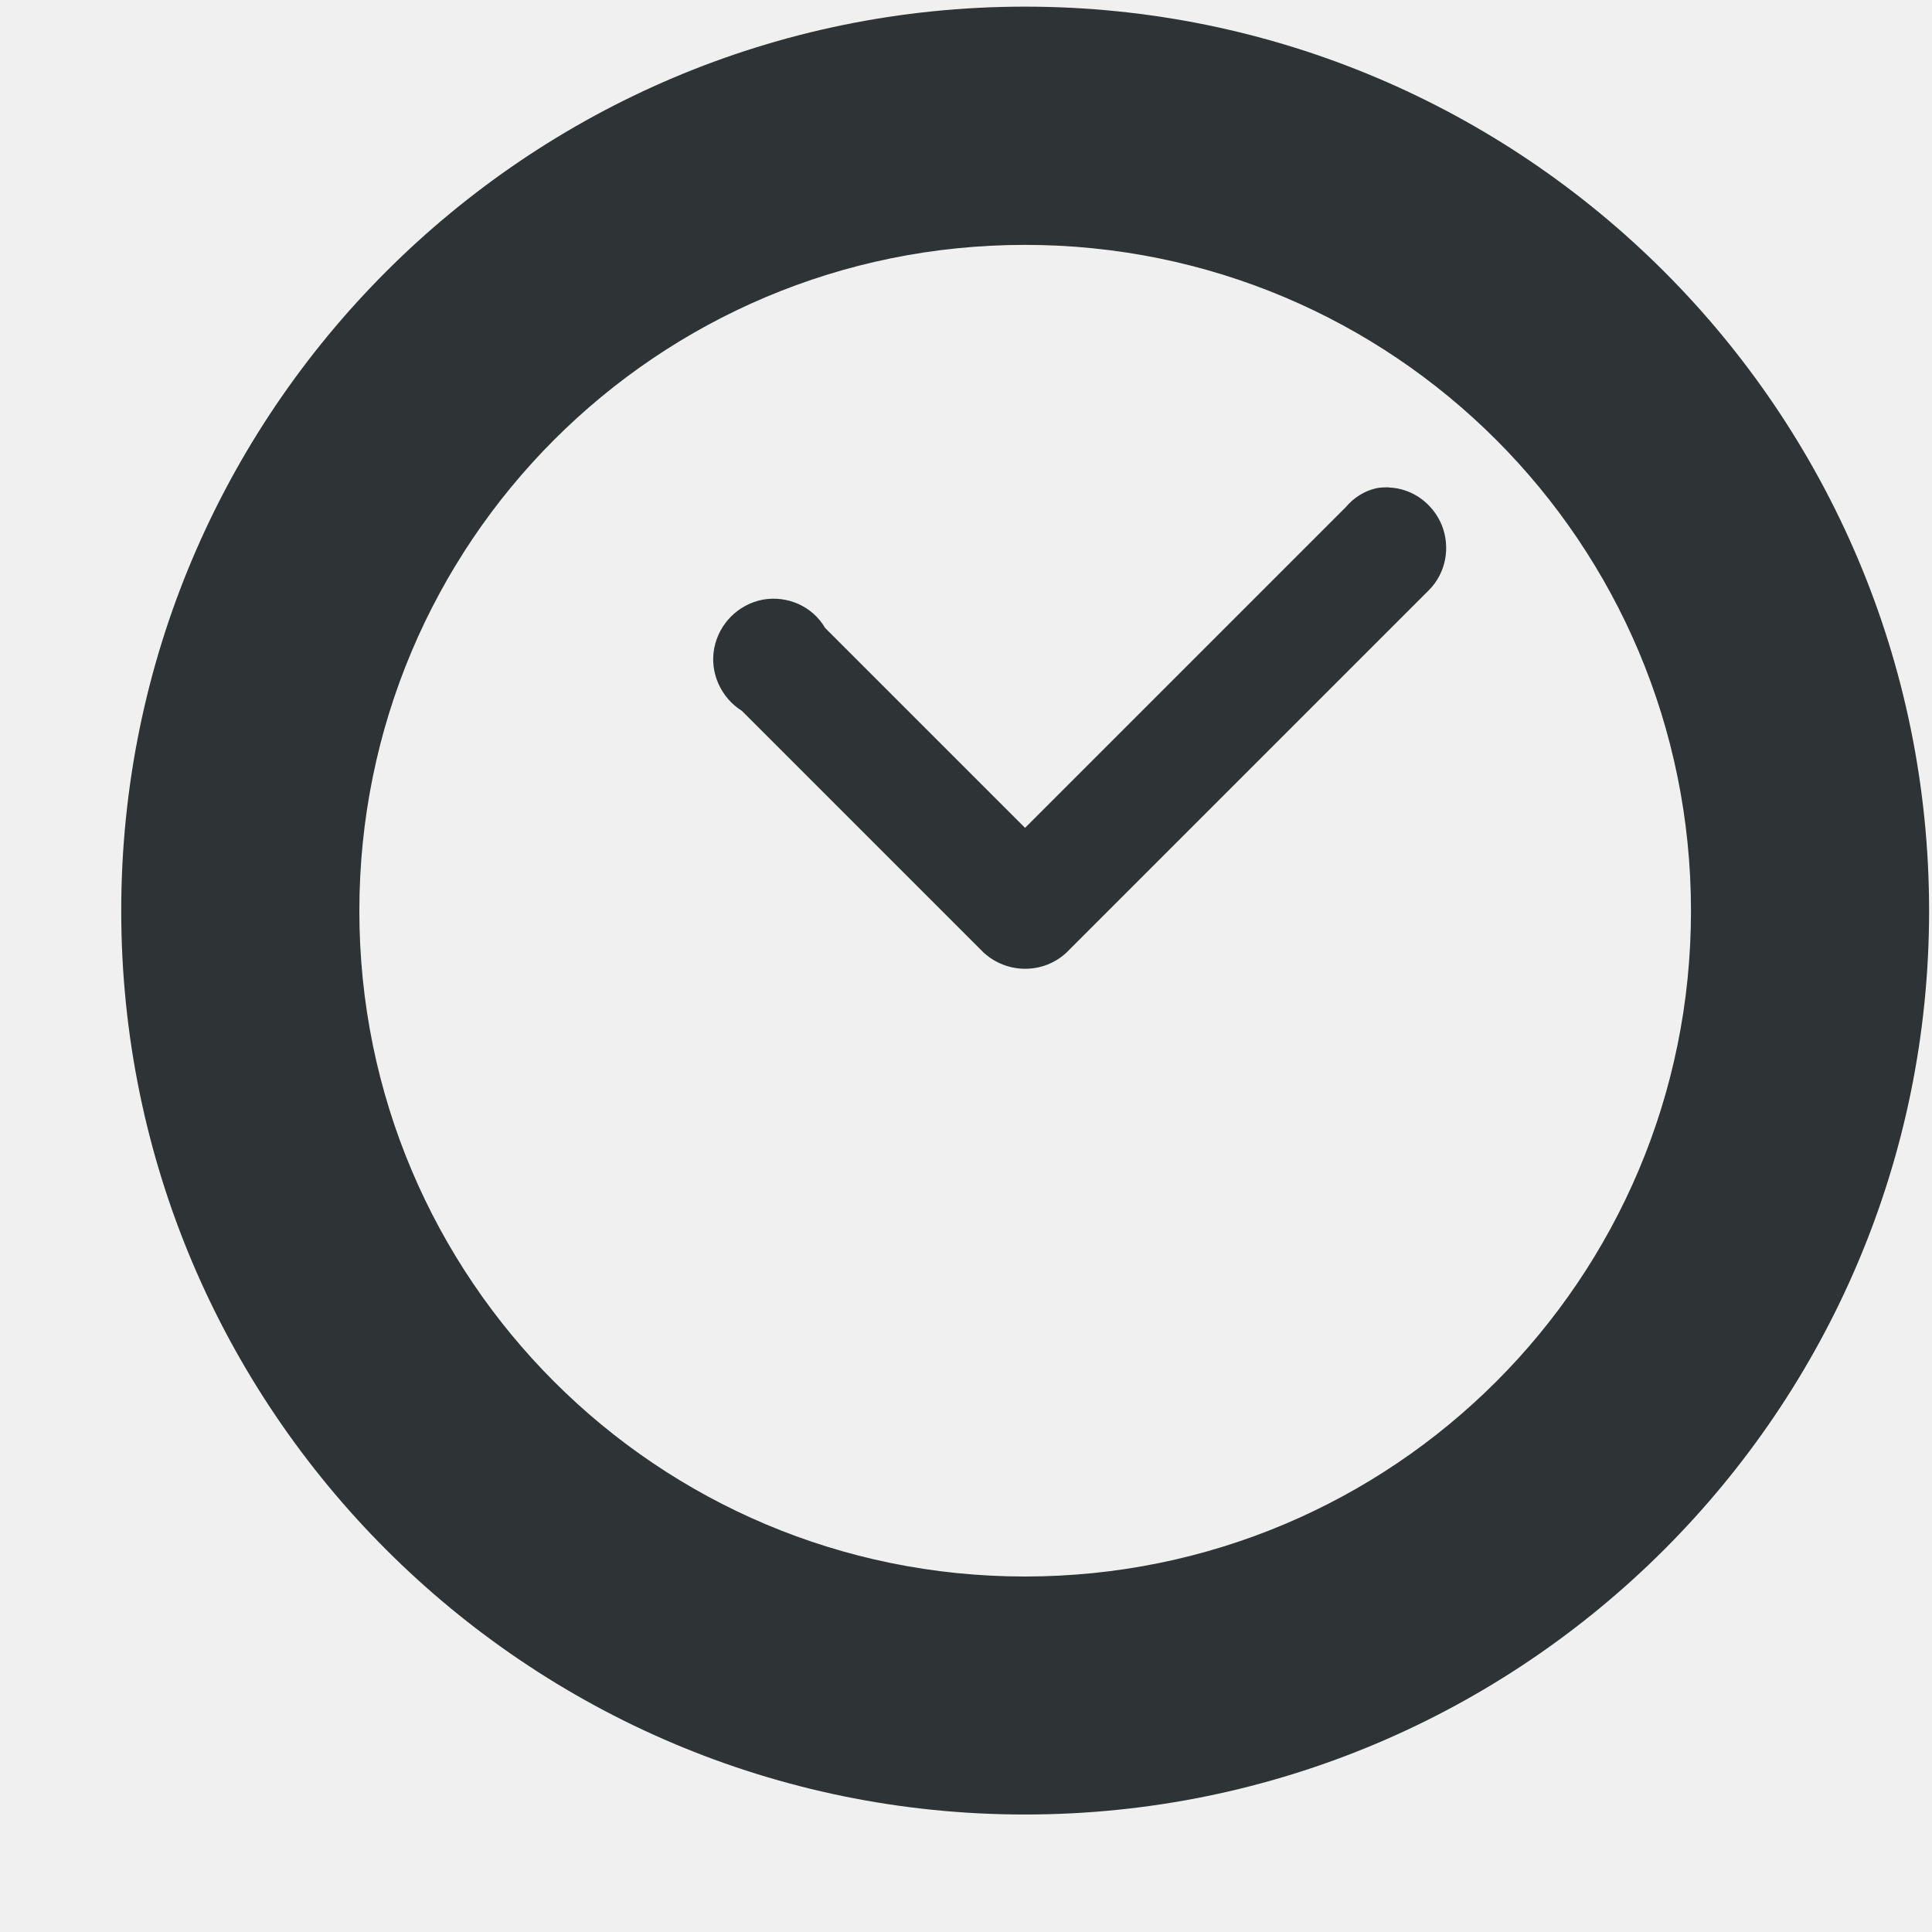
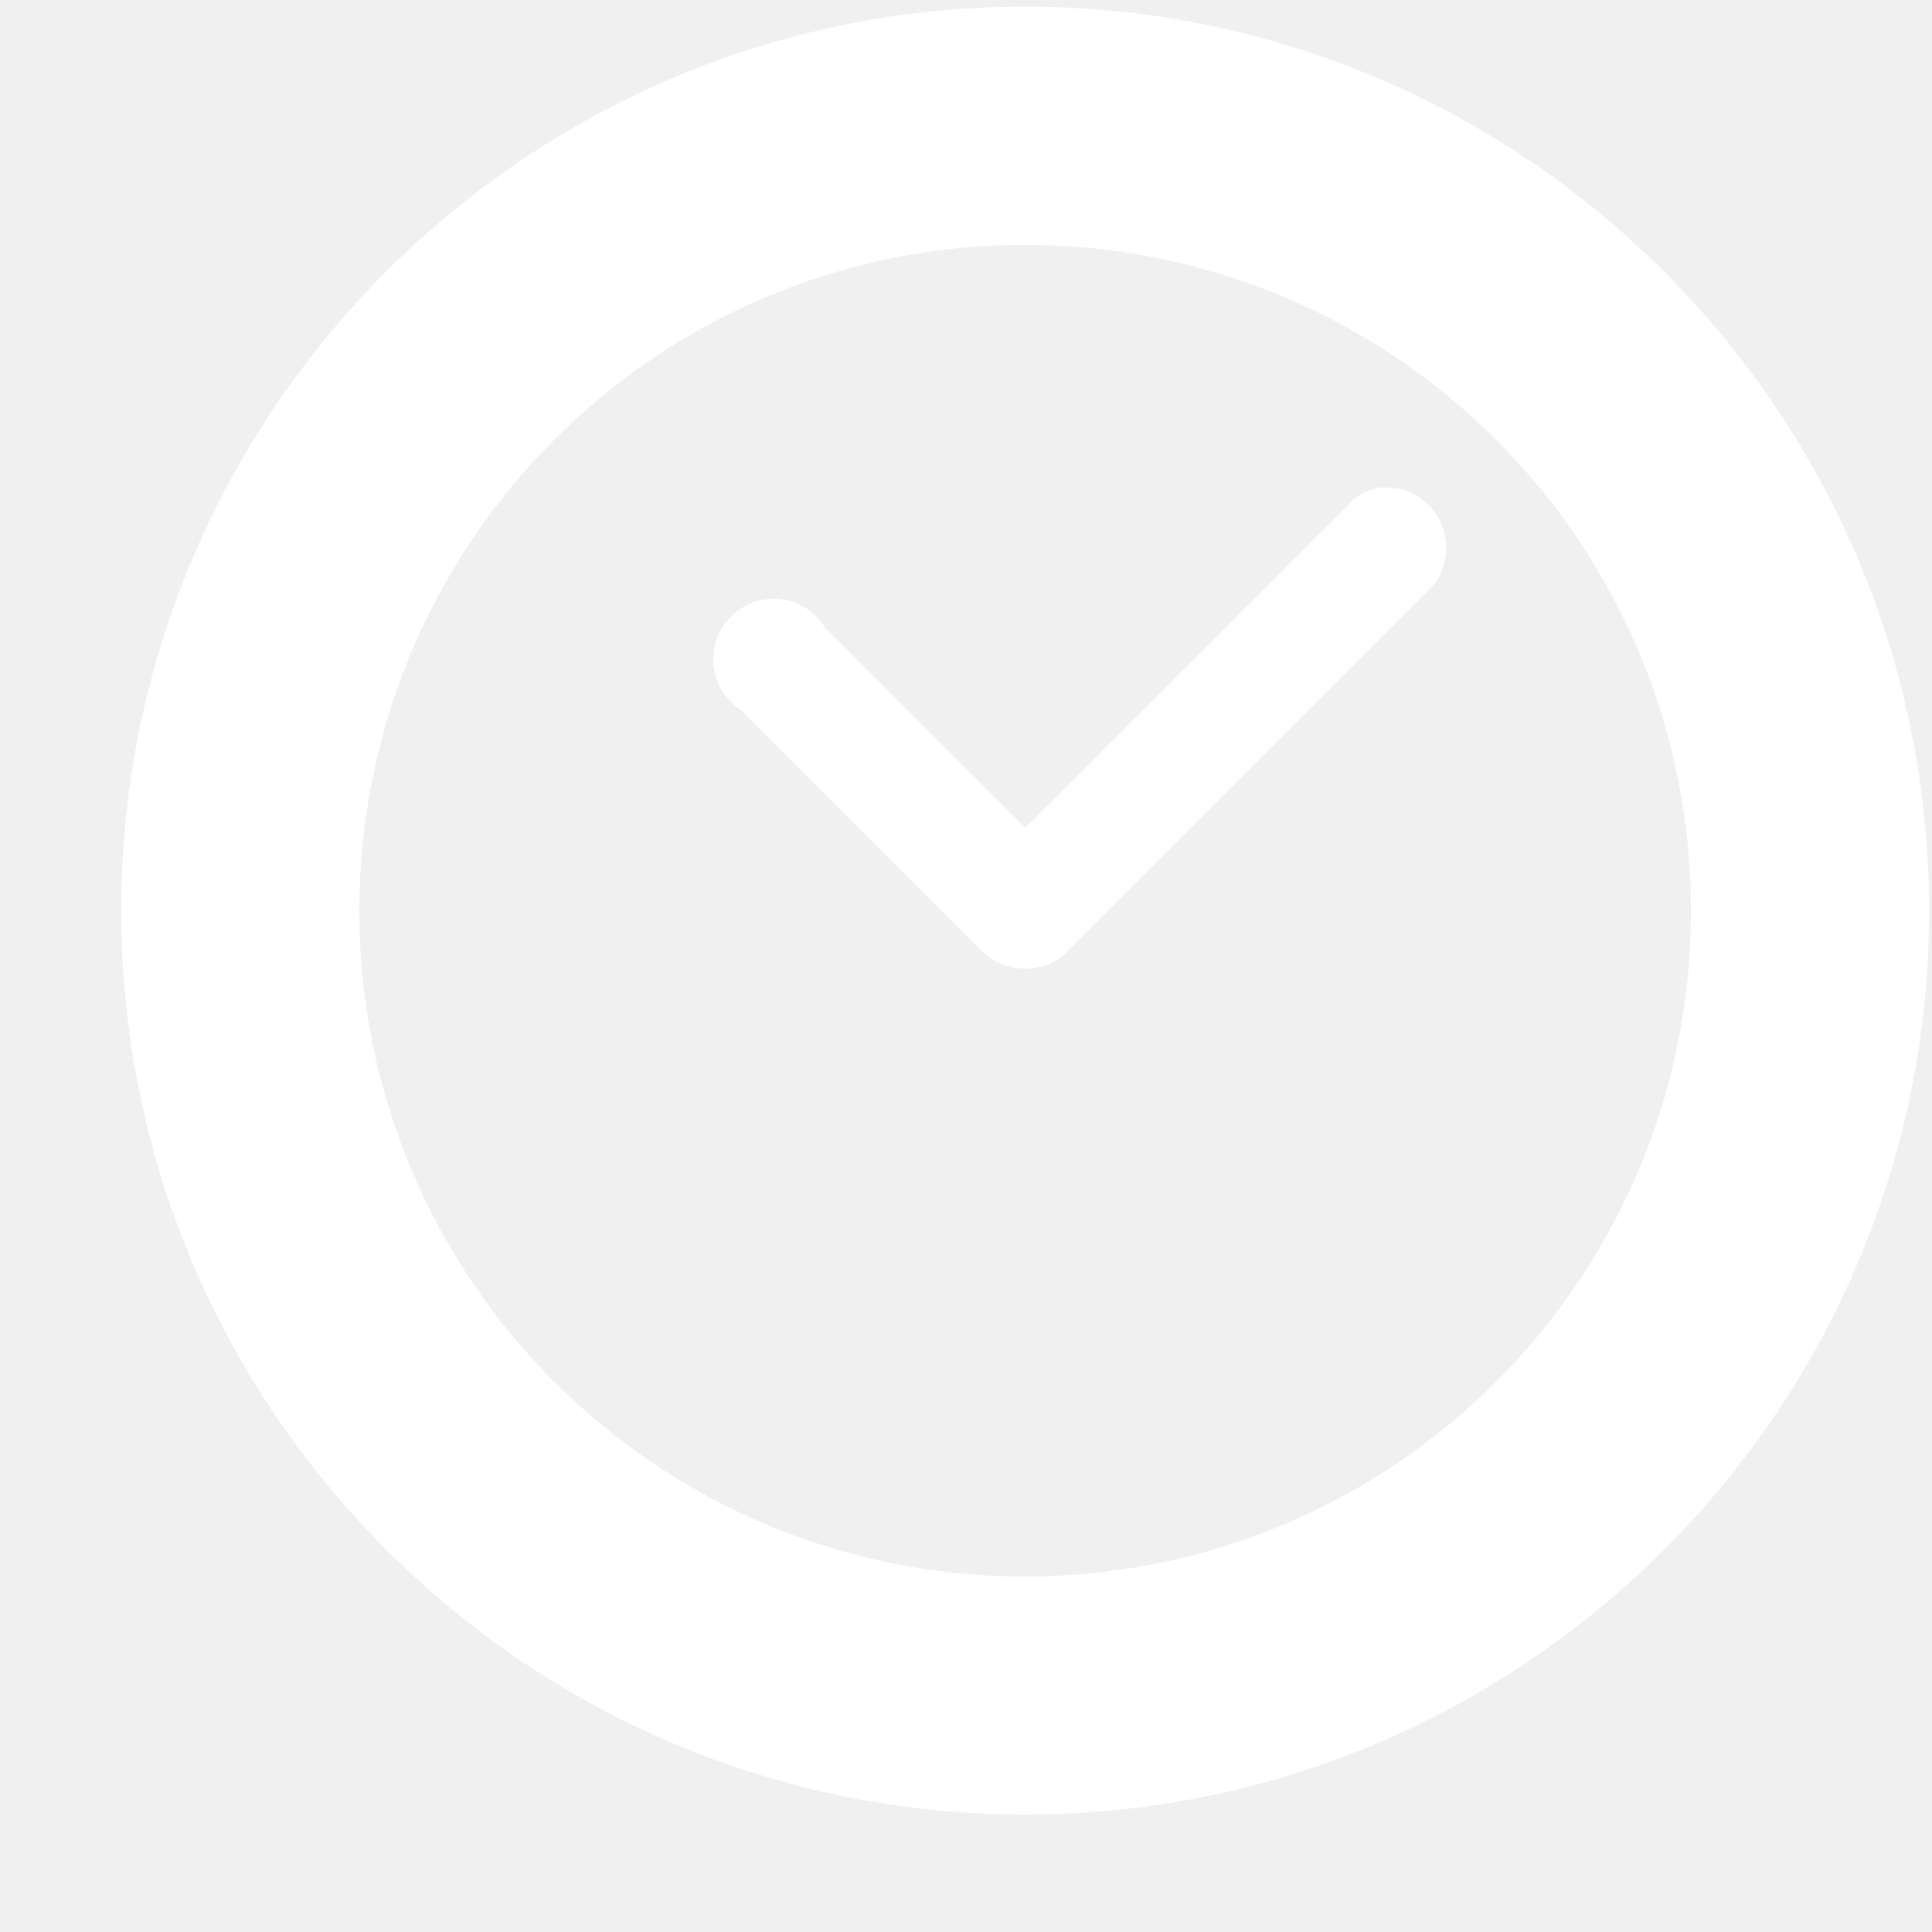
<svg xmlns="http://www.w3.org/2000/svg" height="16px" viewBox="0 0 16 16" width="16px">
-   <path d="m 8.488 0.055 c -4.129 0 -7.484 3.355 -7.484 7.488 c 0 4.129 3.355 7.484 7.484 7.484 c 4.133 0 7.488 -3.355 7.488 -7.484 c 0 -4.133 -3.355 -7.488 -7.488 -7.488 z m 0 1.973 c 3.051 0 5.516 2.465 5.516 5.516 c 0 3.047 -2.465 5.512 -5.516 5.512 c -3.047 0 -5.512 -2.465 -5.512 -5.512 c 0 -3.051 2.465 -5.516 5.512 -5.516 z m 3.012 2.008 c -0.035 0 -0.07 0 -0.105 0.008 c -0.098 0.023 -0.184 0.078 -0.25 0.156 l -2.656 2.656 l -1.656 -1.656 c -0.105 -0.18 -0.312 -0.27 -0.516 -0.234 c -0.203 0.039 -0.363 0.199 -0.402 0.402 c -0.039 0.203 0.055 0.41 0.23 0.52 l 2 2 c 0.195 0.18 0.496 0.18 0.688 0 l 3 -3 c 0.141 -0.141 0.18 -0.352 0.109 -0.535 c -0.074 -0.184 -0.246 -0.309 -0.441 -0.316 z m 0 0" fill="#2e3436" />
+   <path d="m 8.488 0.055 c -4.129 0 -7.484 3.355 -7.484 7.488 c 0 4.129 3.355 7.484 7.484 7.484 c 4.133 0 7.488 -3.355 7.488 -7.484 c 0 -4.133 -3.355 -7.488 -7.488 -7.488 z m 0 1.973 c 3.051 0 5.516 2.465 5.516 5.516 c 0 3.047 -2.465 5.512 -5.516 5.512 c -3.047 0 -5.512 -2.465 -5.512 -5.512 c 0 -3.051 2.465 -5.516 5.512 -5.516 z m 3.012 2.008 c -0.035 0 -0.07 0 -0.105 0.008 c -0.098 0.023 -0.184 0.078 -0.25 0.156 l -2.656 2.656 l -1.656 -1.656 c -0.105 -0.18 -0.312 -0.27 -0.516 -0.234 c -0.203 0.039 -0.363 0.199 -0.402 0.402 c -0.039 0.203 0.055 0.41 0.23 0.52 l 2 2 c 0.195 0.18 0.496 0.18 0.688 0 l 3 -3 c 0.141 -0.141 0.18 -0.352 0.109 -0.535 c -0.074 -0.184 -0.246 -0.309 -0.441 -0.316 z m 0 0" fill="#ffffff" />
</svg>
